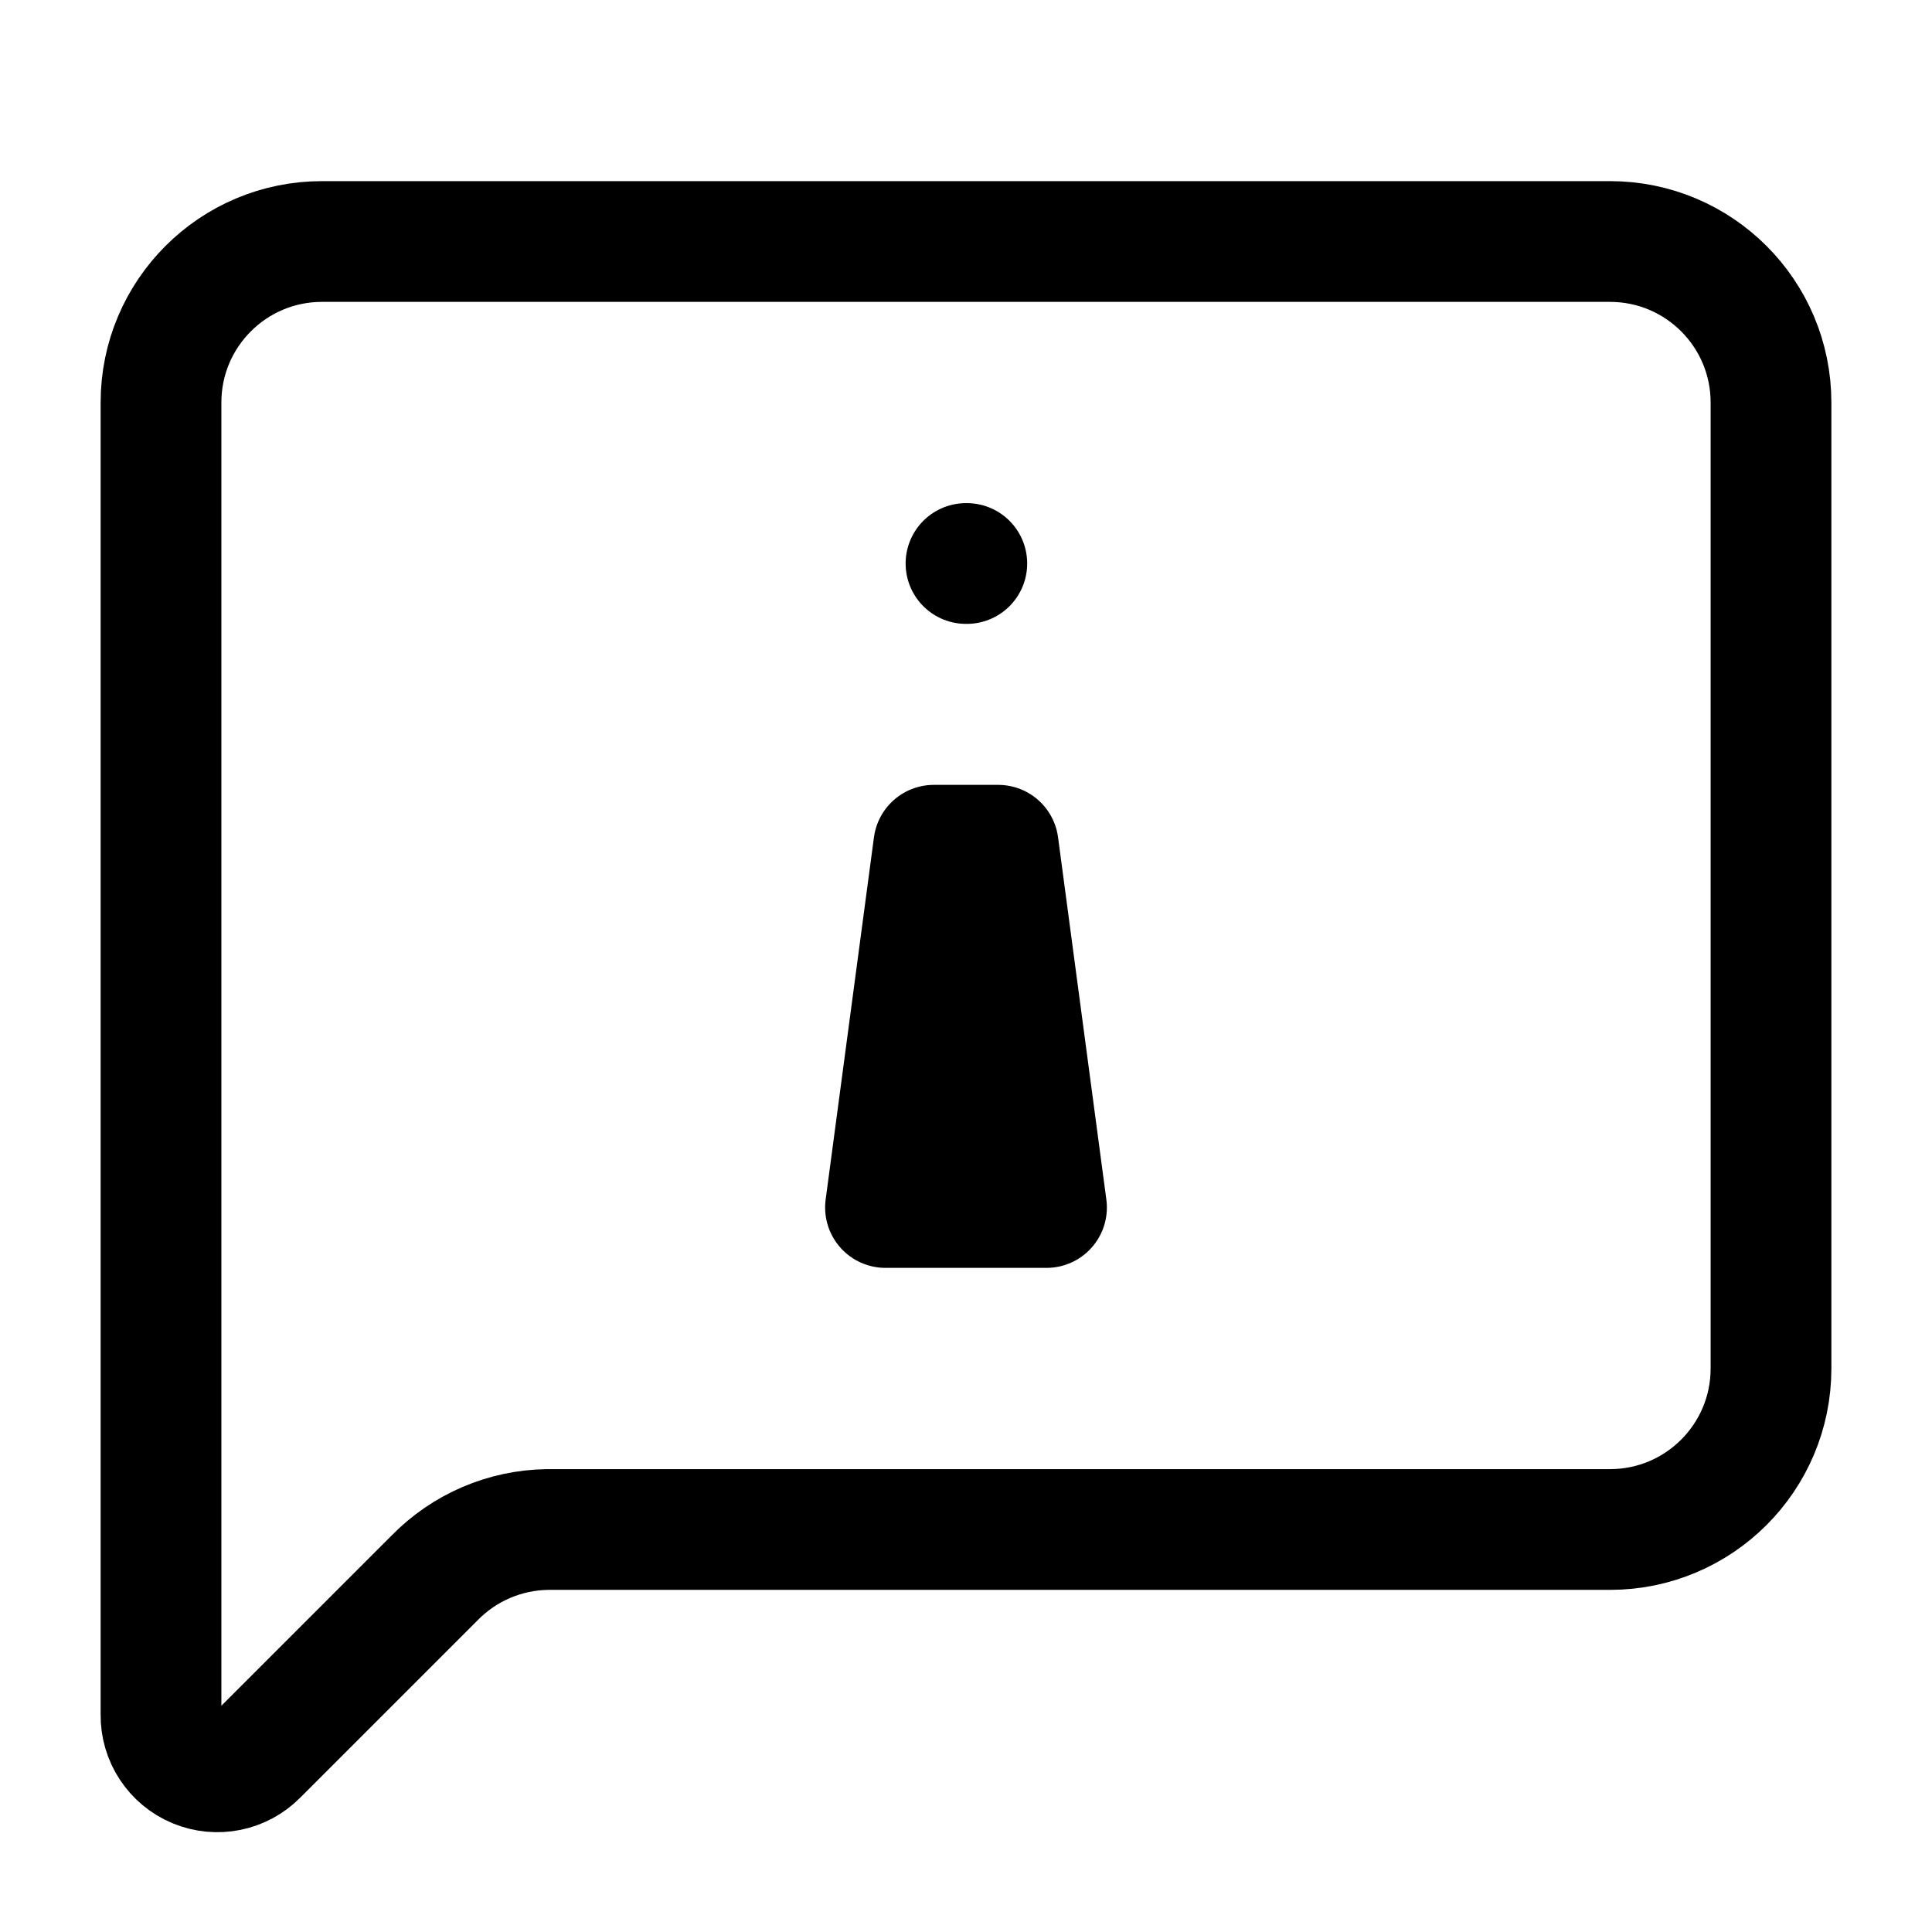
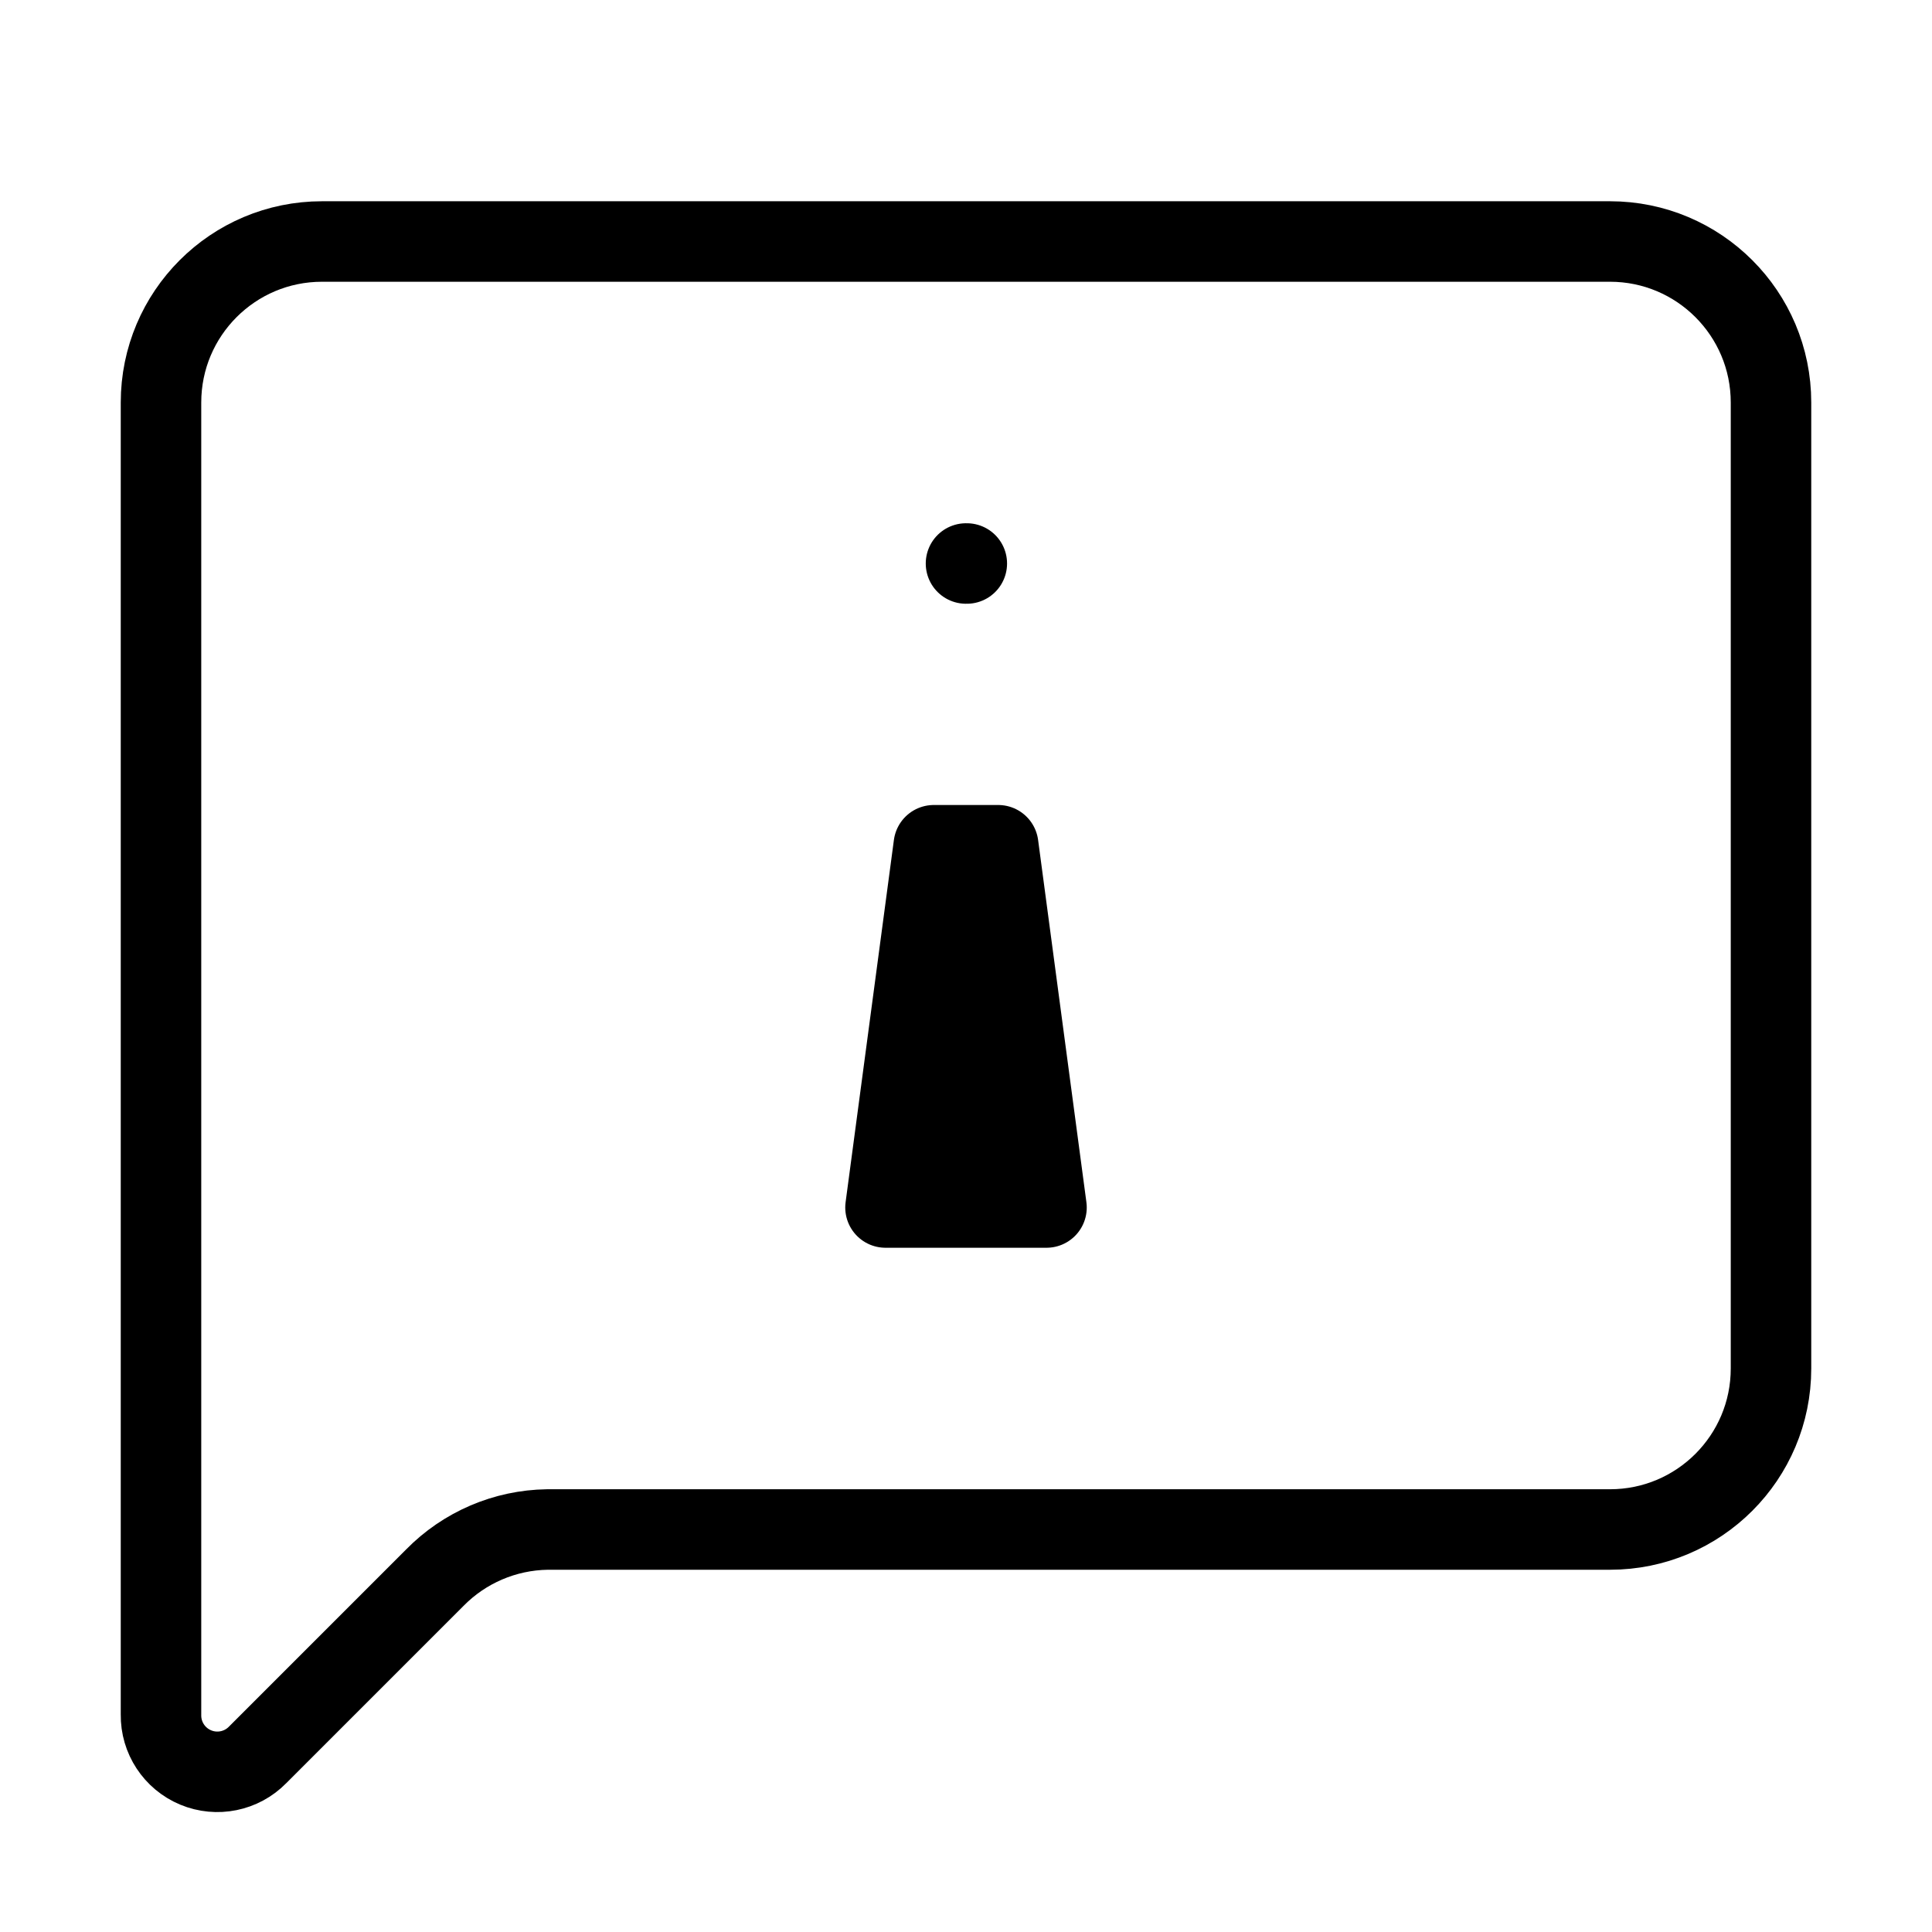
- <svg xmlns="http://www.w3.org/2000/svg" width="24" height="24" viewBox="0 0 24 24" fill="none" stroke="currentColor" stroke-width="1.5" stroke-linecap="round" stroke-linejoin="round">
+ <svg xmlns="http://www.w3.org/2000/svg" width="24" height="24" viewBox="0 0 24 24" fill="none" stroke="currentColor" stroke-width="1" stroke-linecap="round" stroke-linejoin="round">
  <path d="M22 17a2 2 0 0 1-2 2H6.8a2 2 0 0 0-1.4.6l-2.2 2.2a.7.7 0 0 1-1.2-.5V5a2 2 0 0 1 2-2h16a2 2 0 0 1 2 2z" />
  <path d="M12 7h.01" />
-   <path d="M11.6 10.5h.8l.6 4.5h-2z" fill="currentColor" stroke-width="1.5" />
+   <path d="M11.6 10.5h.8l.6 4.5h-2z" fill="currentColor" stroke-width="1" />
</svg>
